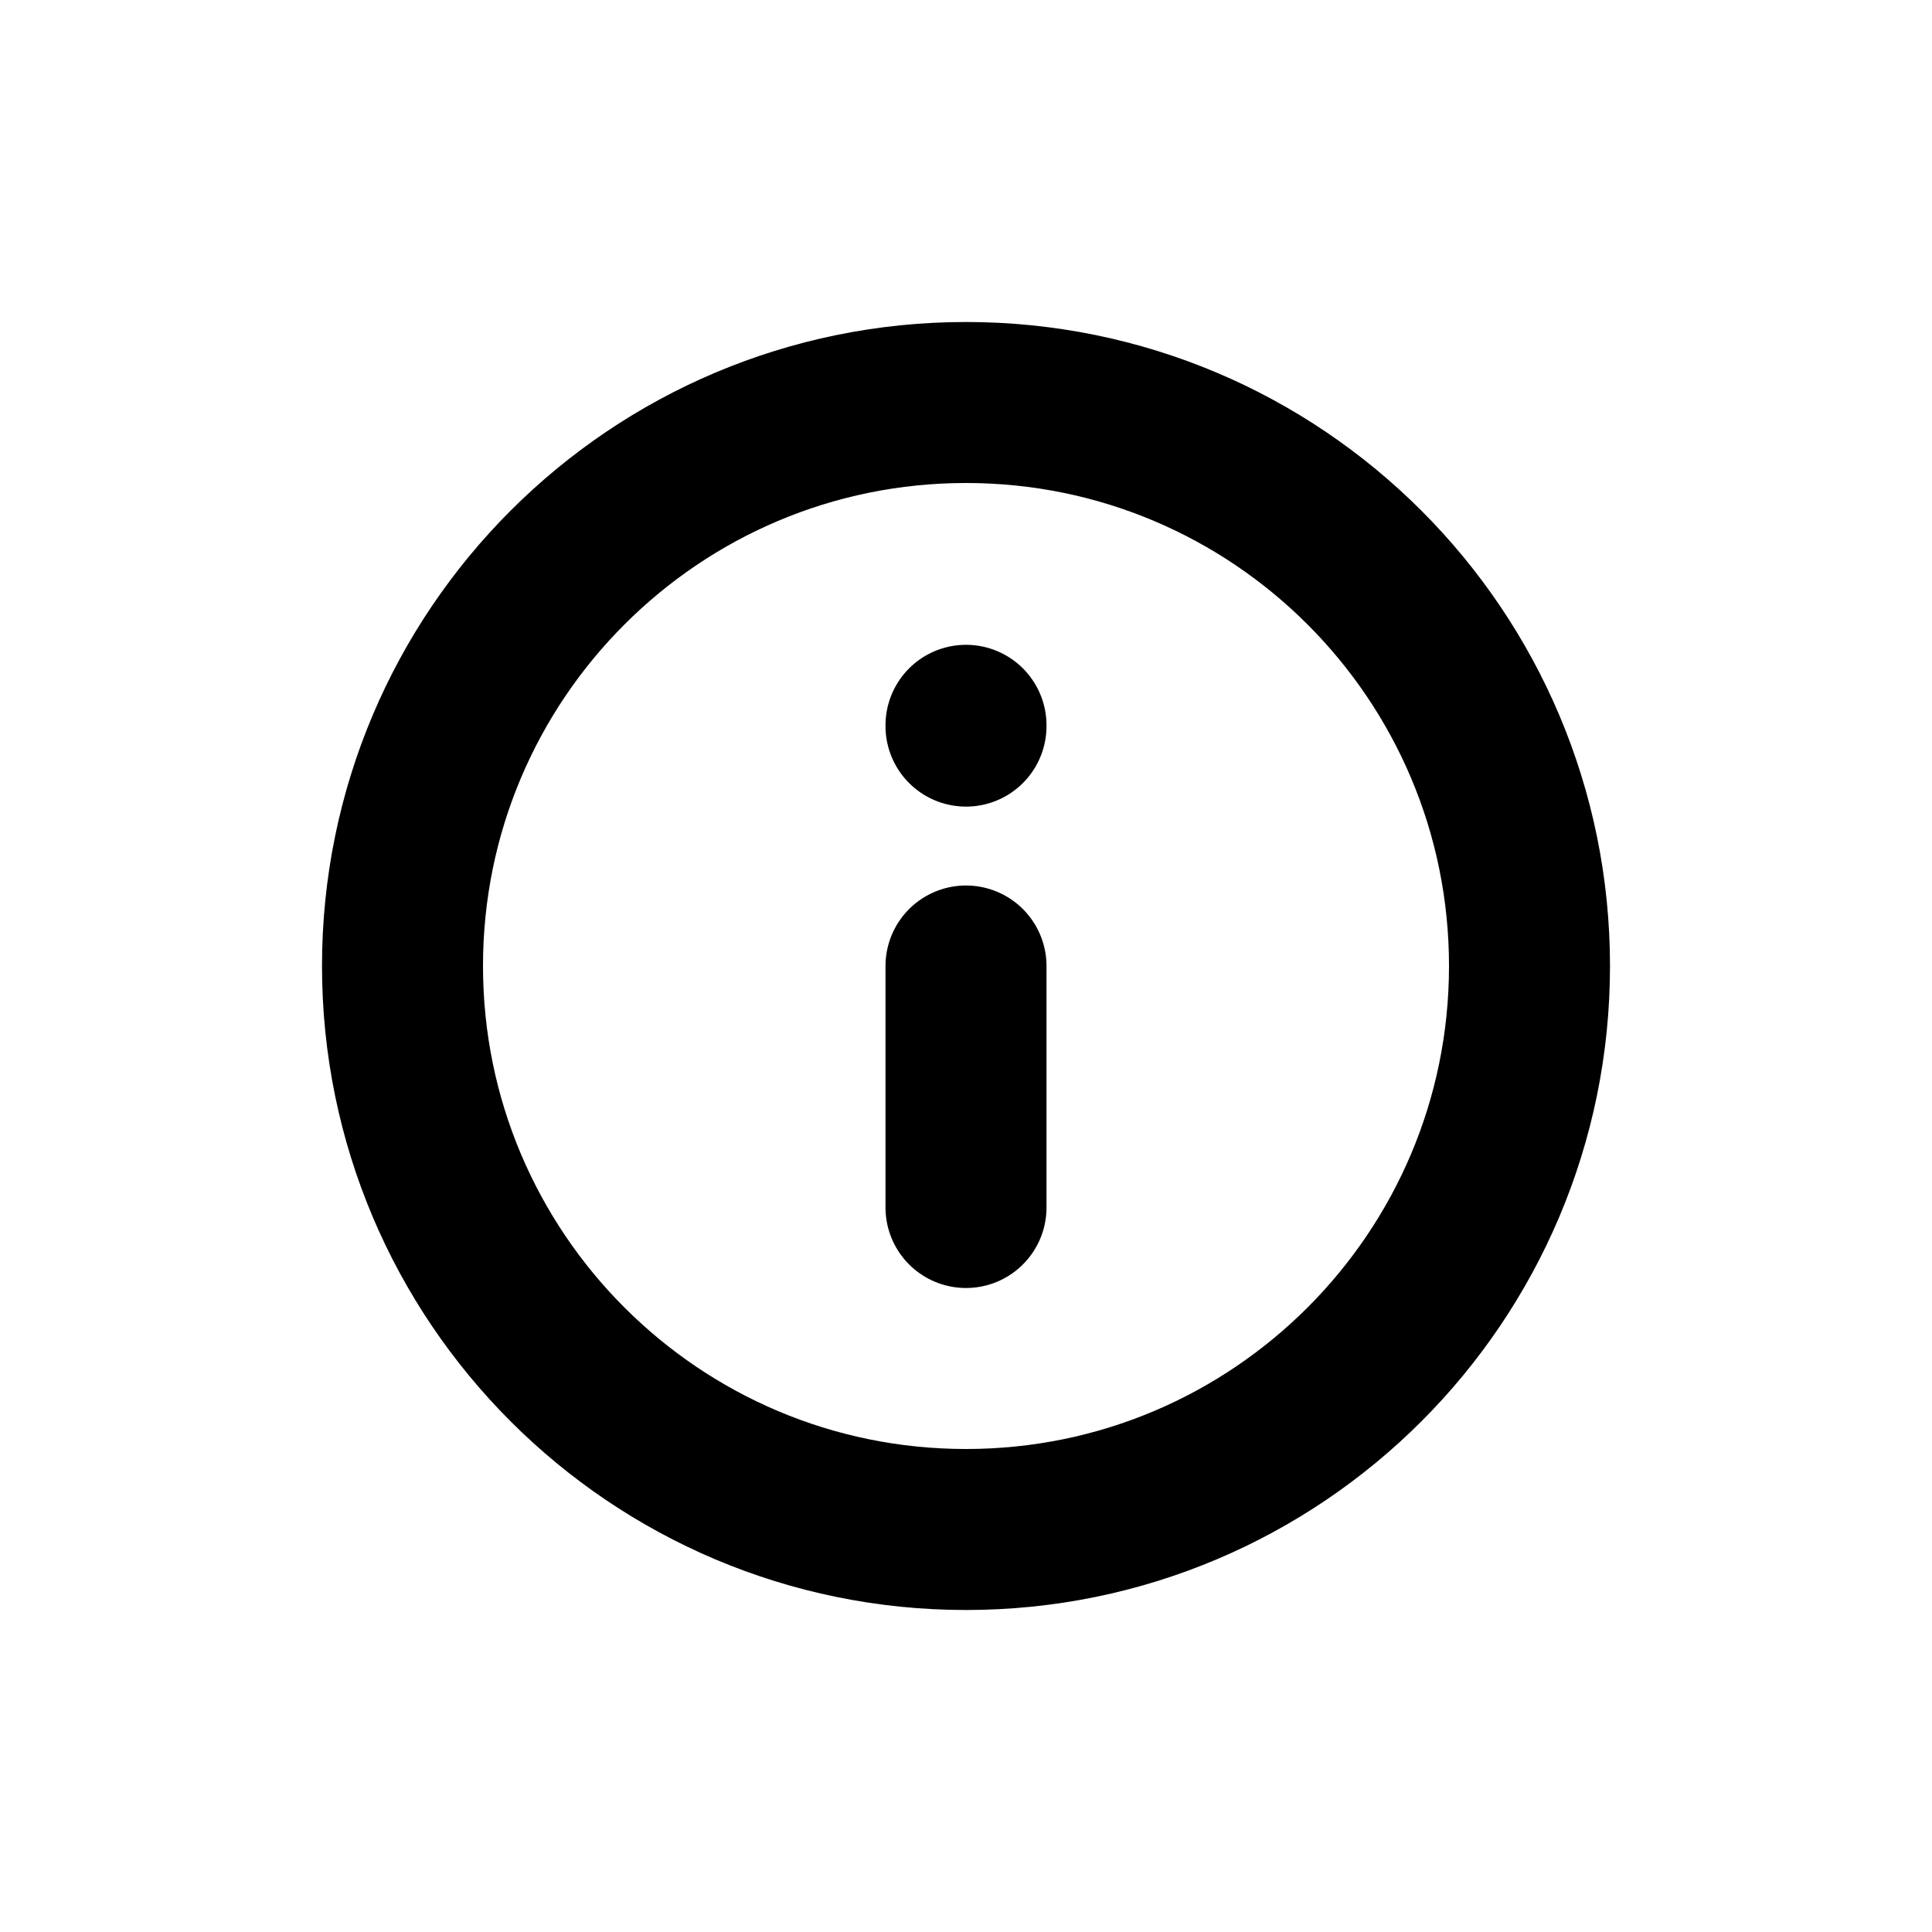
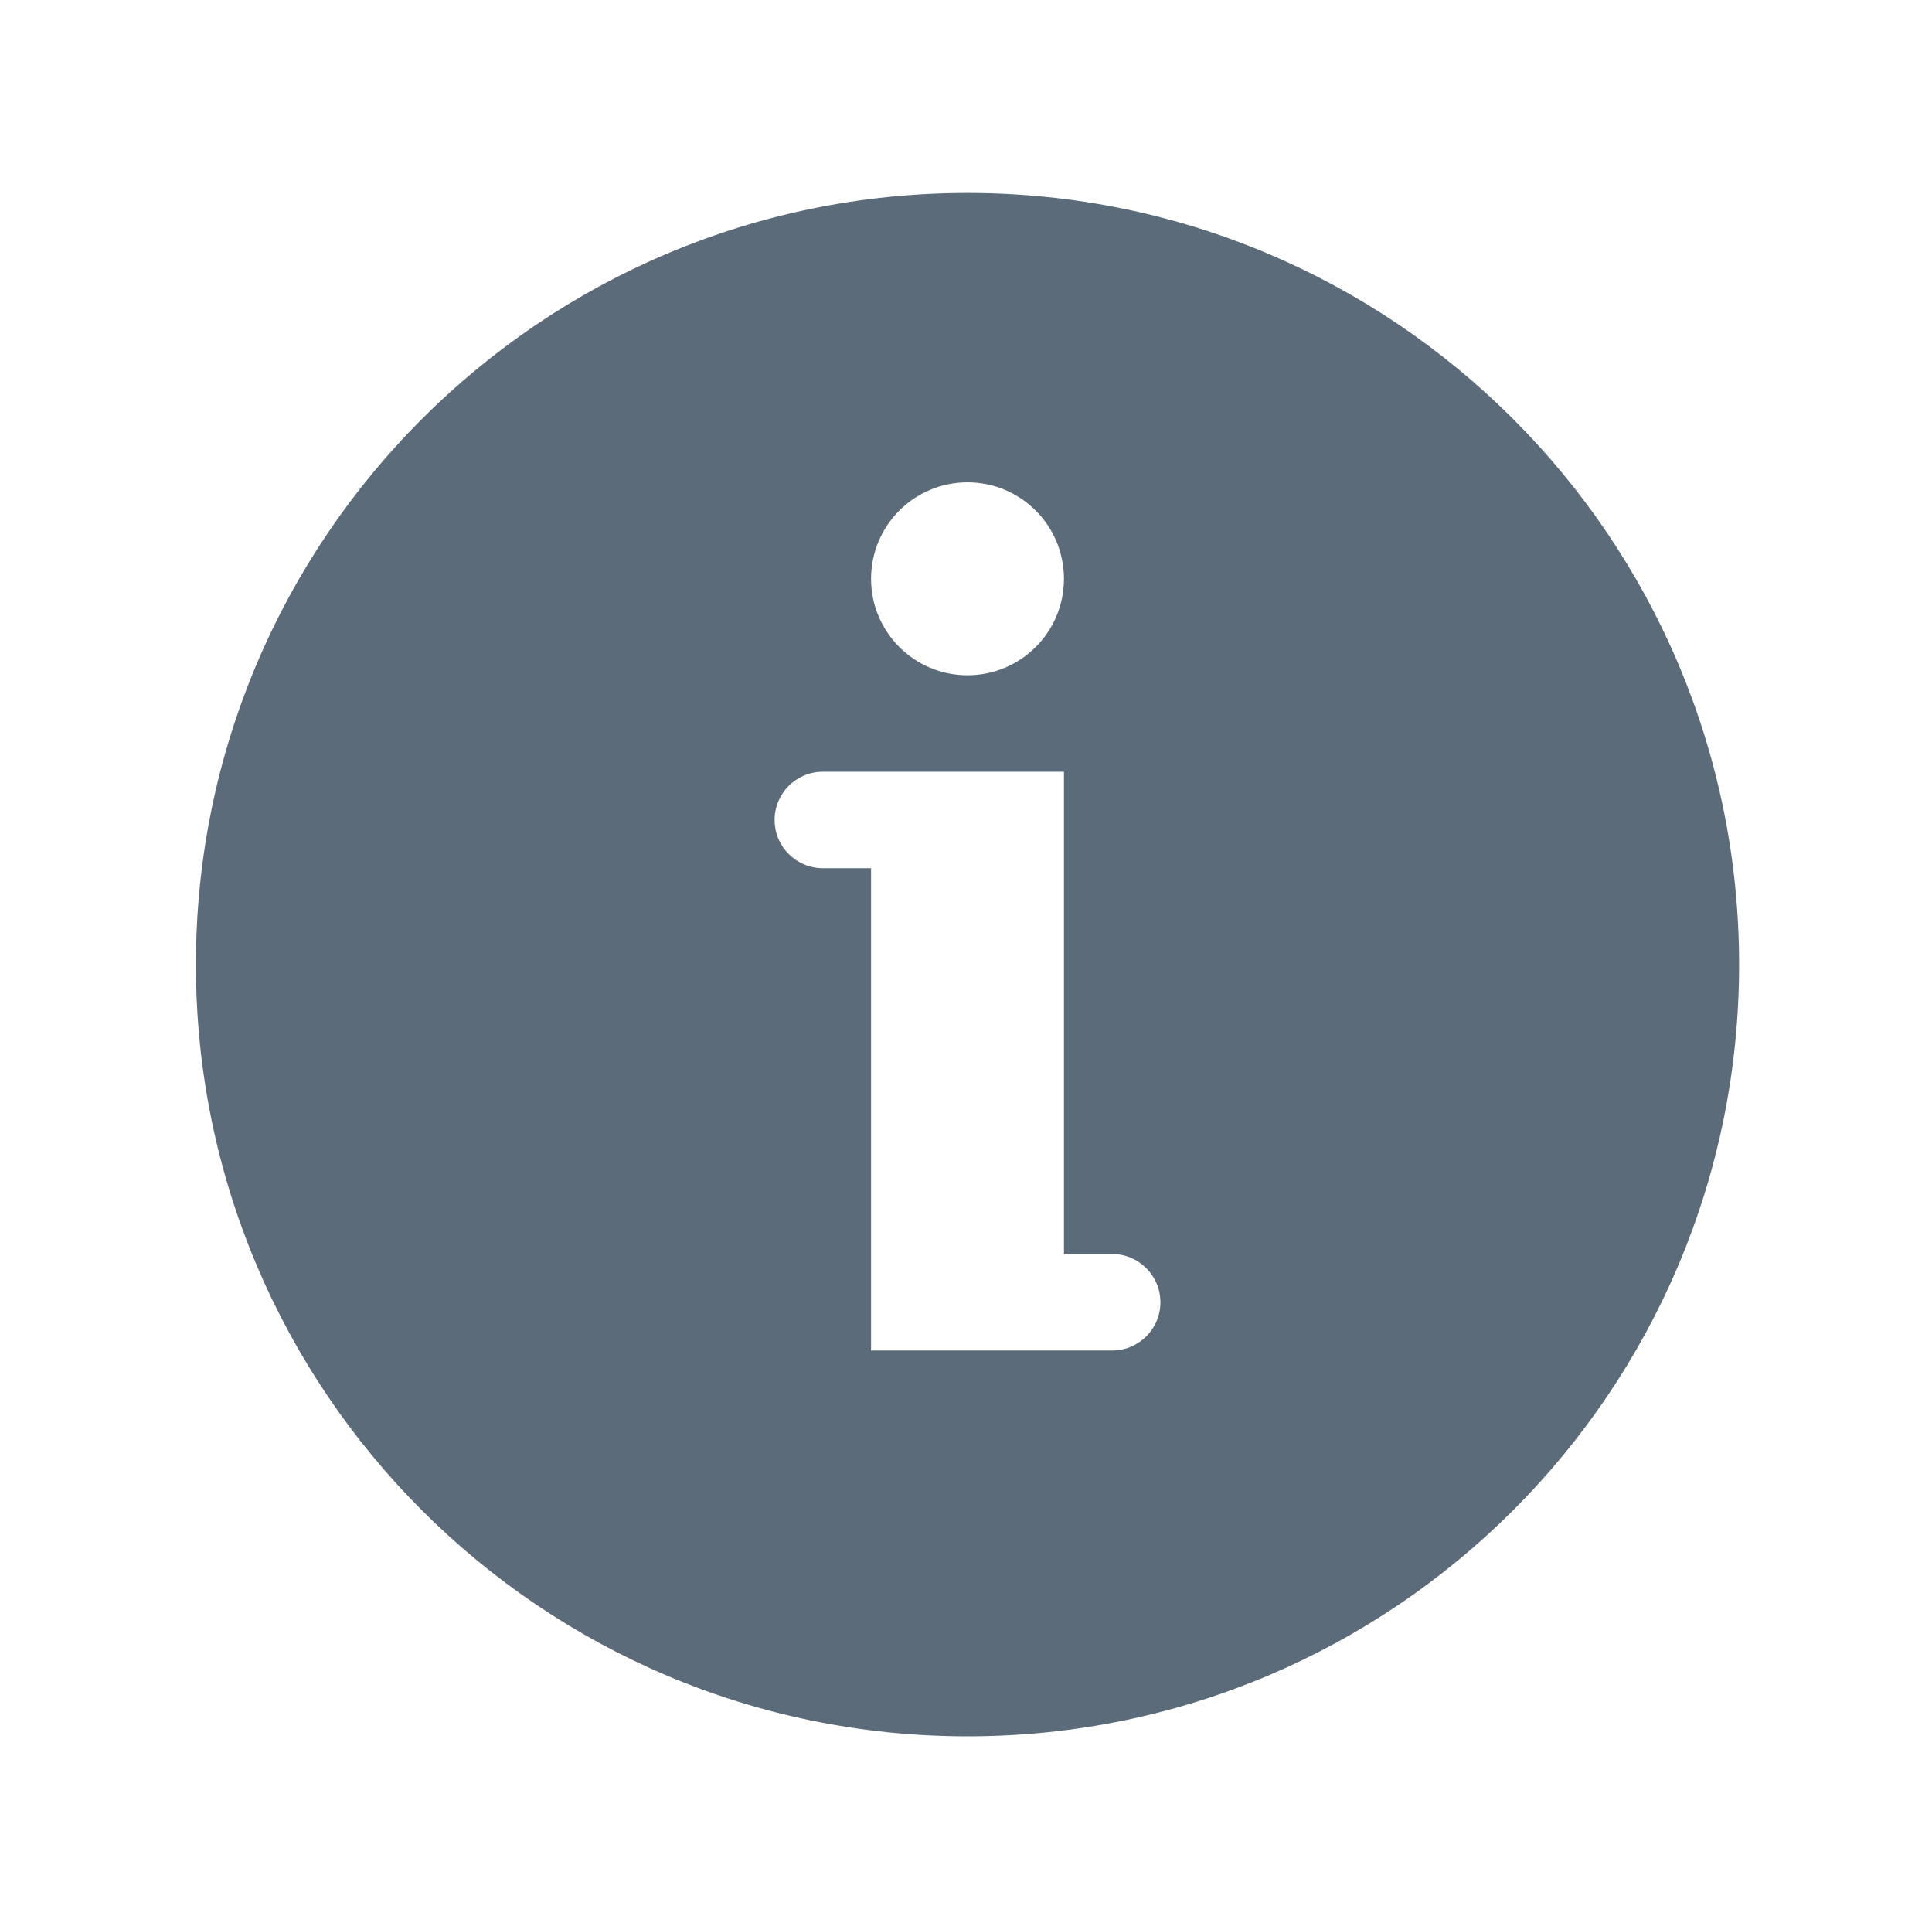
- <svg xmlns="http://www.w3.org/2000/svg" width="24" height="24" fill="none" viewBox="0 0 24 24">
-   <path stroke="currentColor" stroke-linecap="round" stroke-width="2" d="M5 12a7 7 90 0 1 14 0 7 7 90 0 1-14 0zM12 9.02v-.01M12 12v3" />
+ <svg xmlns="http://www.w3.org/2000/svg" viewBox="0 0 641 640">
+   <path d="M321 64c141.385 0 256 114.615 256 256S462.385 576 321 576 65 461.385 65 320 179.615 64 321 64Zm32 192h-80c-8.837 0-16 7.163-16 16s7.163 16 16 16h16v160h80c8.837 0 16-7.163 16-16s-7.163-16-16-16h-16V256Zm-32-96c-17.673 0-32 14.327-32 32 0 17.673 14.327 32 32 32 17.673 0 32-14.327 32-32 0-17.673-14.327-32-32-32Z" fill="#5C6B7A" fill-rule="evenodd" />
</svg>
